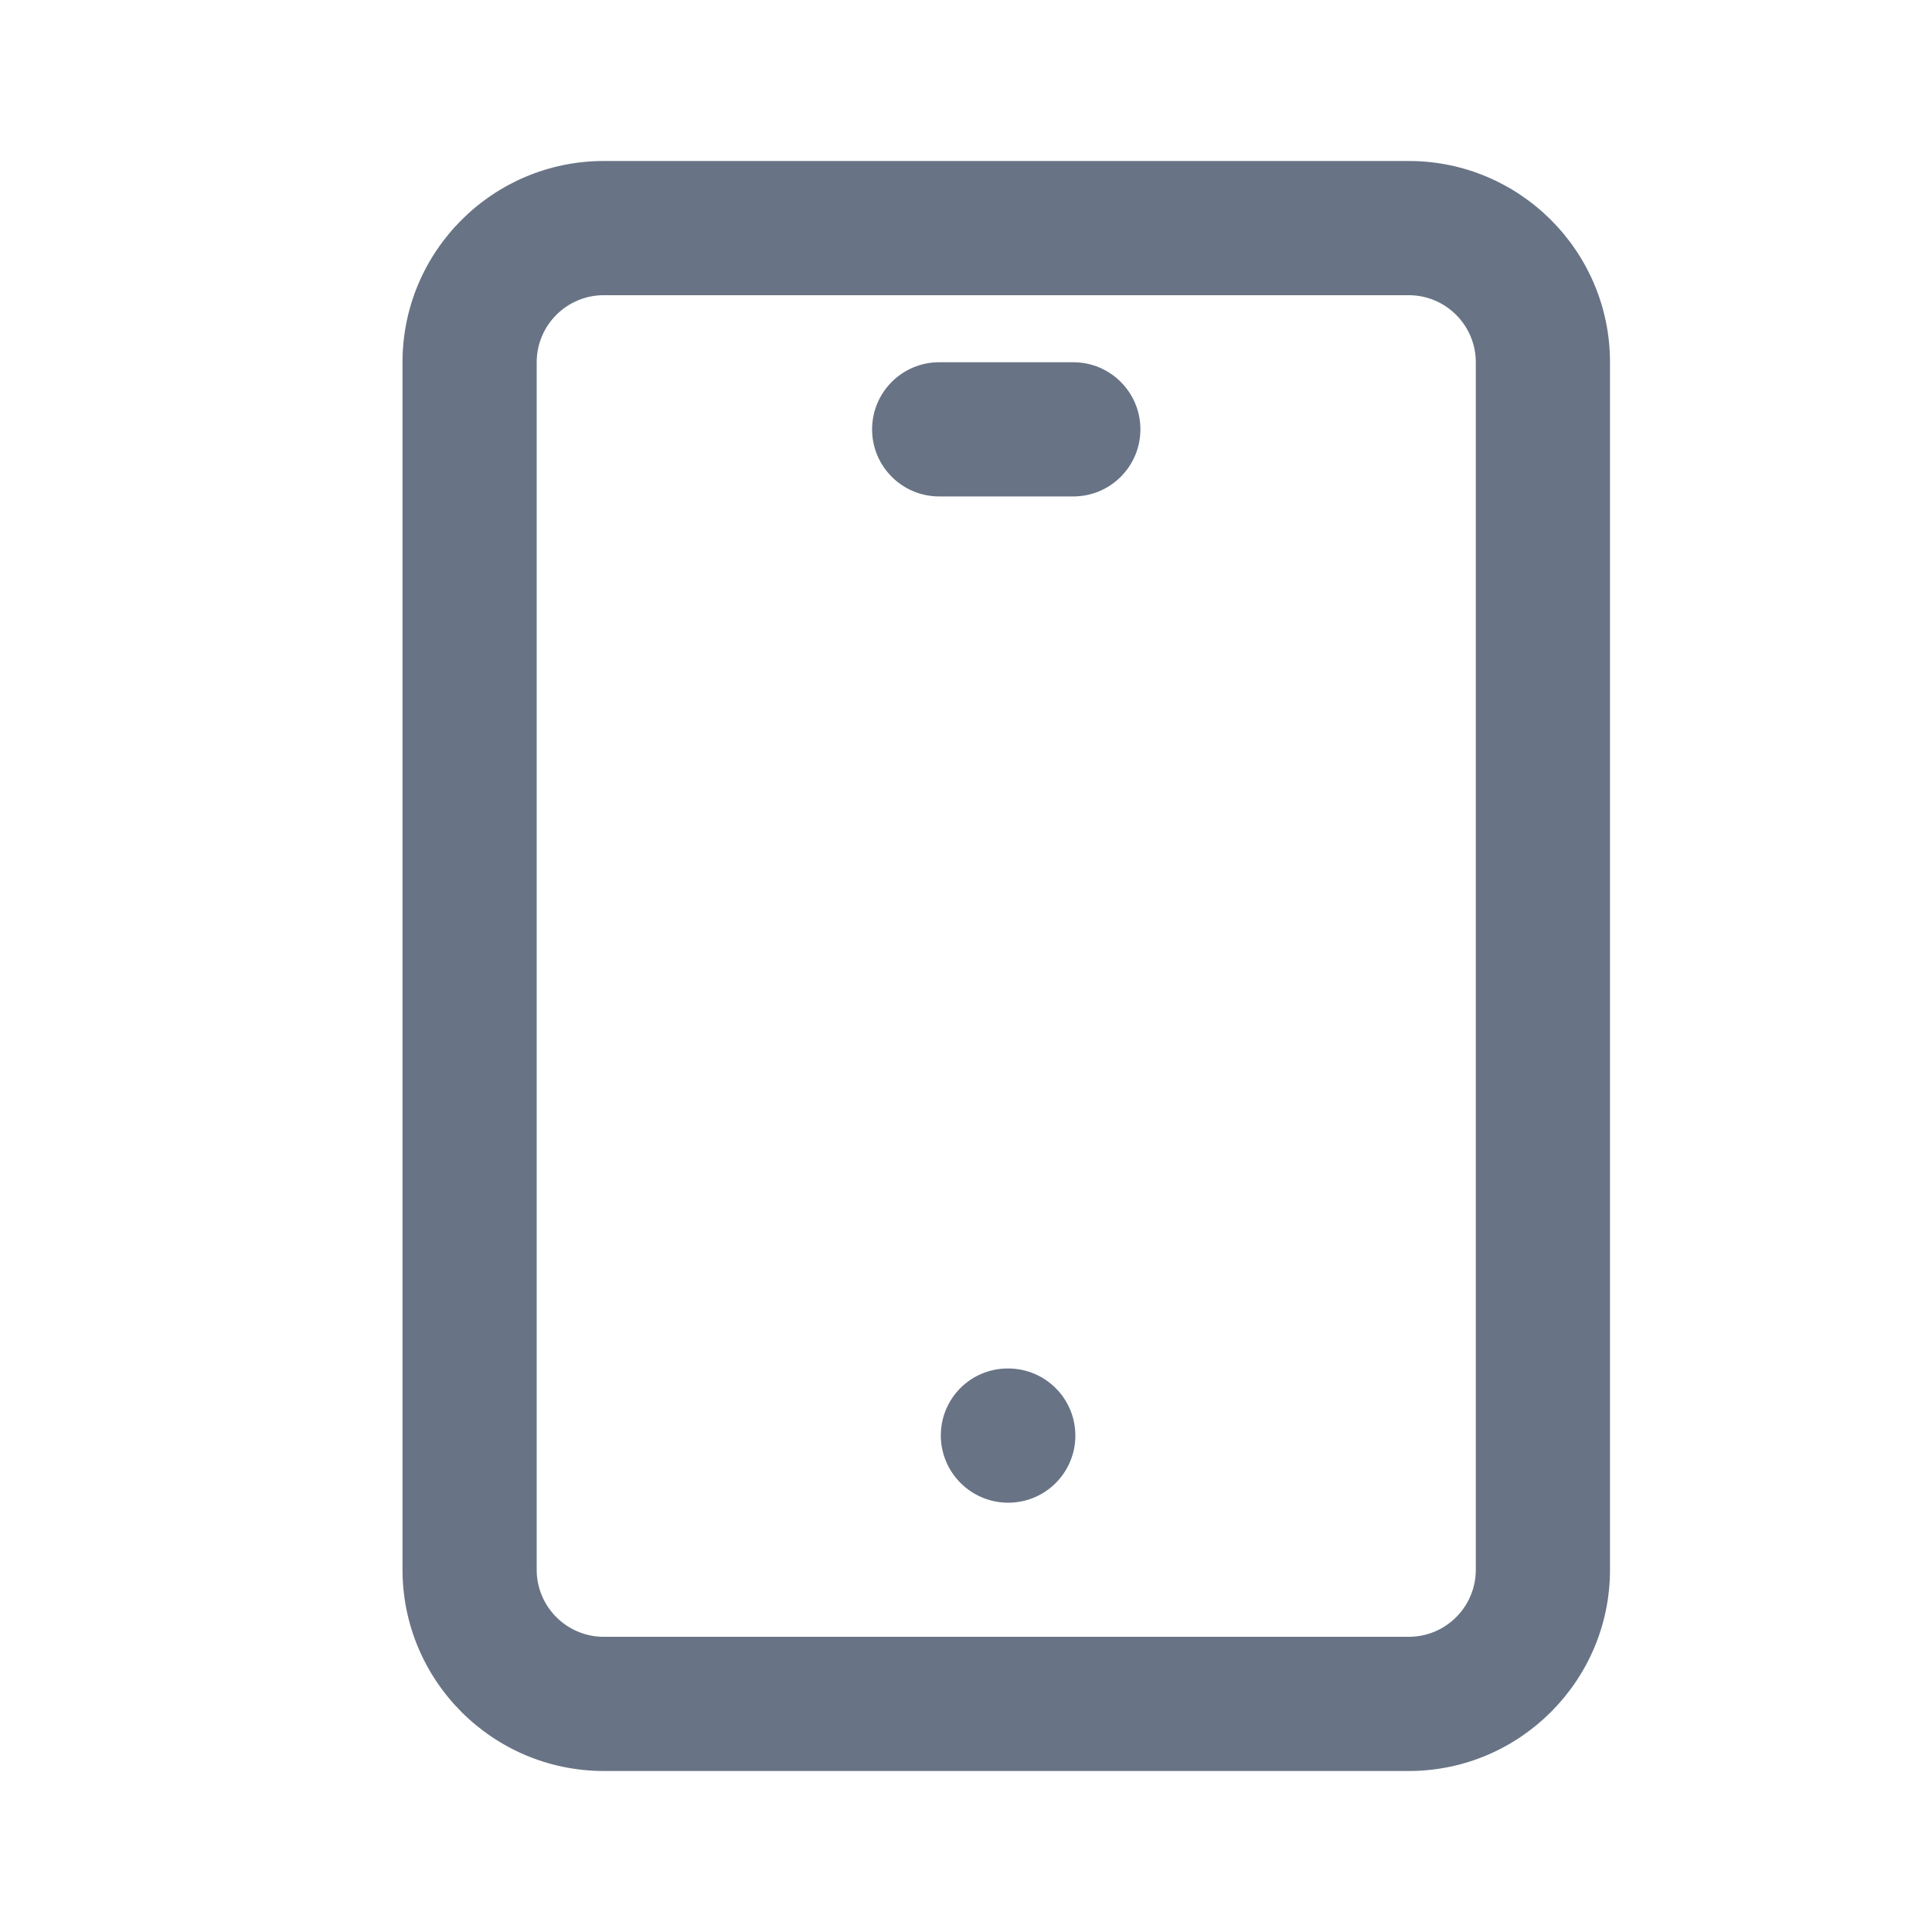
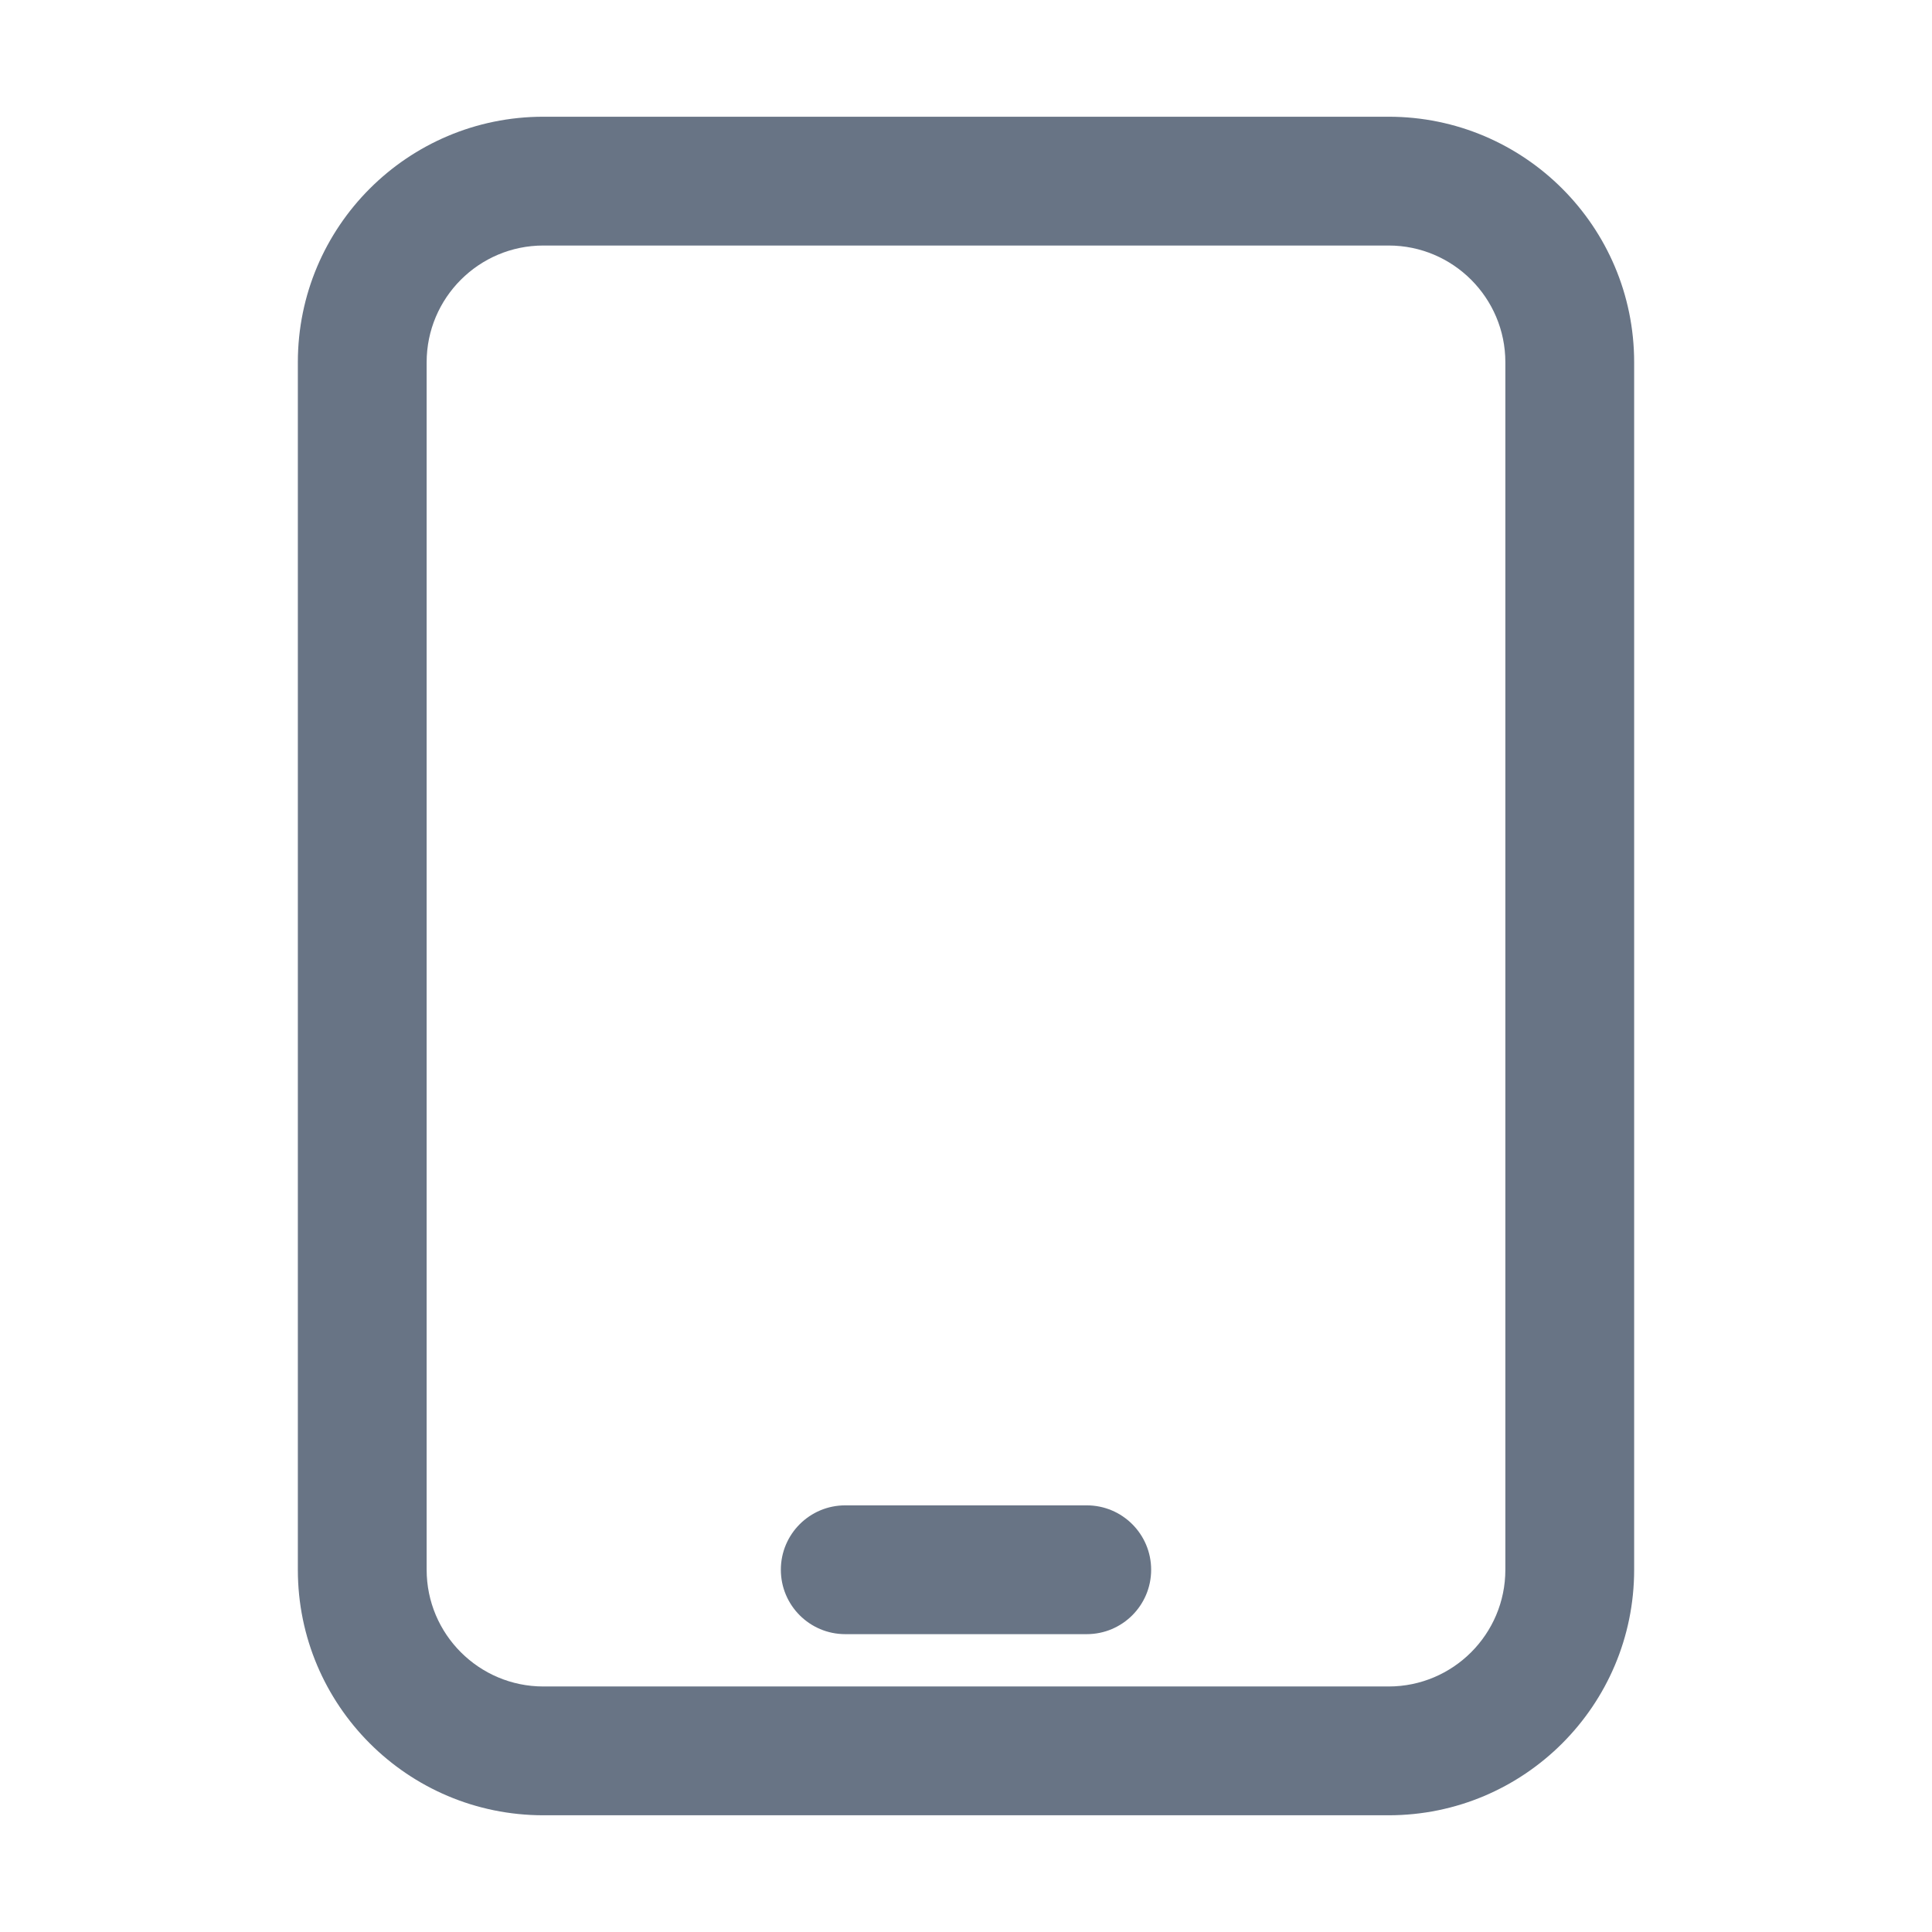
<svg xmlns="http://www.w3.org/2000/svg" fill="none" viewBox="0 0 24 24">
-   <path fill="#687485" fill-rule="evenodd" d="M17.5 22h-10A2.503 2.503 0 0 1 5 19.5v-15C5 3.12 6.122 2 7.5 2h10C18.878 2 20 3.12 20 4.5v15c0 1.378-1.122 2.5-2.5 2.5Zm.833-17.5a.834.834 0 0 0-.833-.833h-10a.834.834 0 0 0-.833.833v15c0 .46.374.833.833.833h10c.46 0 .833-.373.833-.833v-15Zm-5 1.667h-1.666a.833.833 0 1 1 0-1.667h1.666a.833.833 0 1 1 0 1.667ZM12.517 17h.008a.833.833 0 1 1 0 1.667.837.837 0 0 1-.838-.834c0-.46.37-.833.83-.833Z" clip-rule="evenodd" />
+   <path fill="#687485" fill-rule="evenodd" d="M3.7 4.5a3.05 3.05 0 0 1 3.05-3.05h10.5A3.05 3.05 0 0 1 20.3 4.5v15a3.05 3.05 0 0 1-3.05 3.05H6.75A3.05 3.05 0 0 1 3.7 19.5v-15Zm3.05-1.45c-.8 0-1.45.65-1.45 1.45v15c0 .8.65 1.45 1.45 1.45h10.5c.8 0 1.45-.65 1.45-1.45v-15c0-.8-.65-1.45-1.45-1.45H6.75ZM9.7 19.5a.8.8 0 0 1 .8-.8h3a.8.8 0 1 1 0 1.6h-3a.8.8 0 0 1-.8-.8Z" clip-rule="evenodd" />
</svg>
